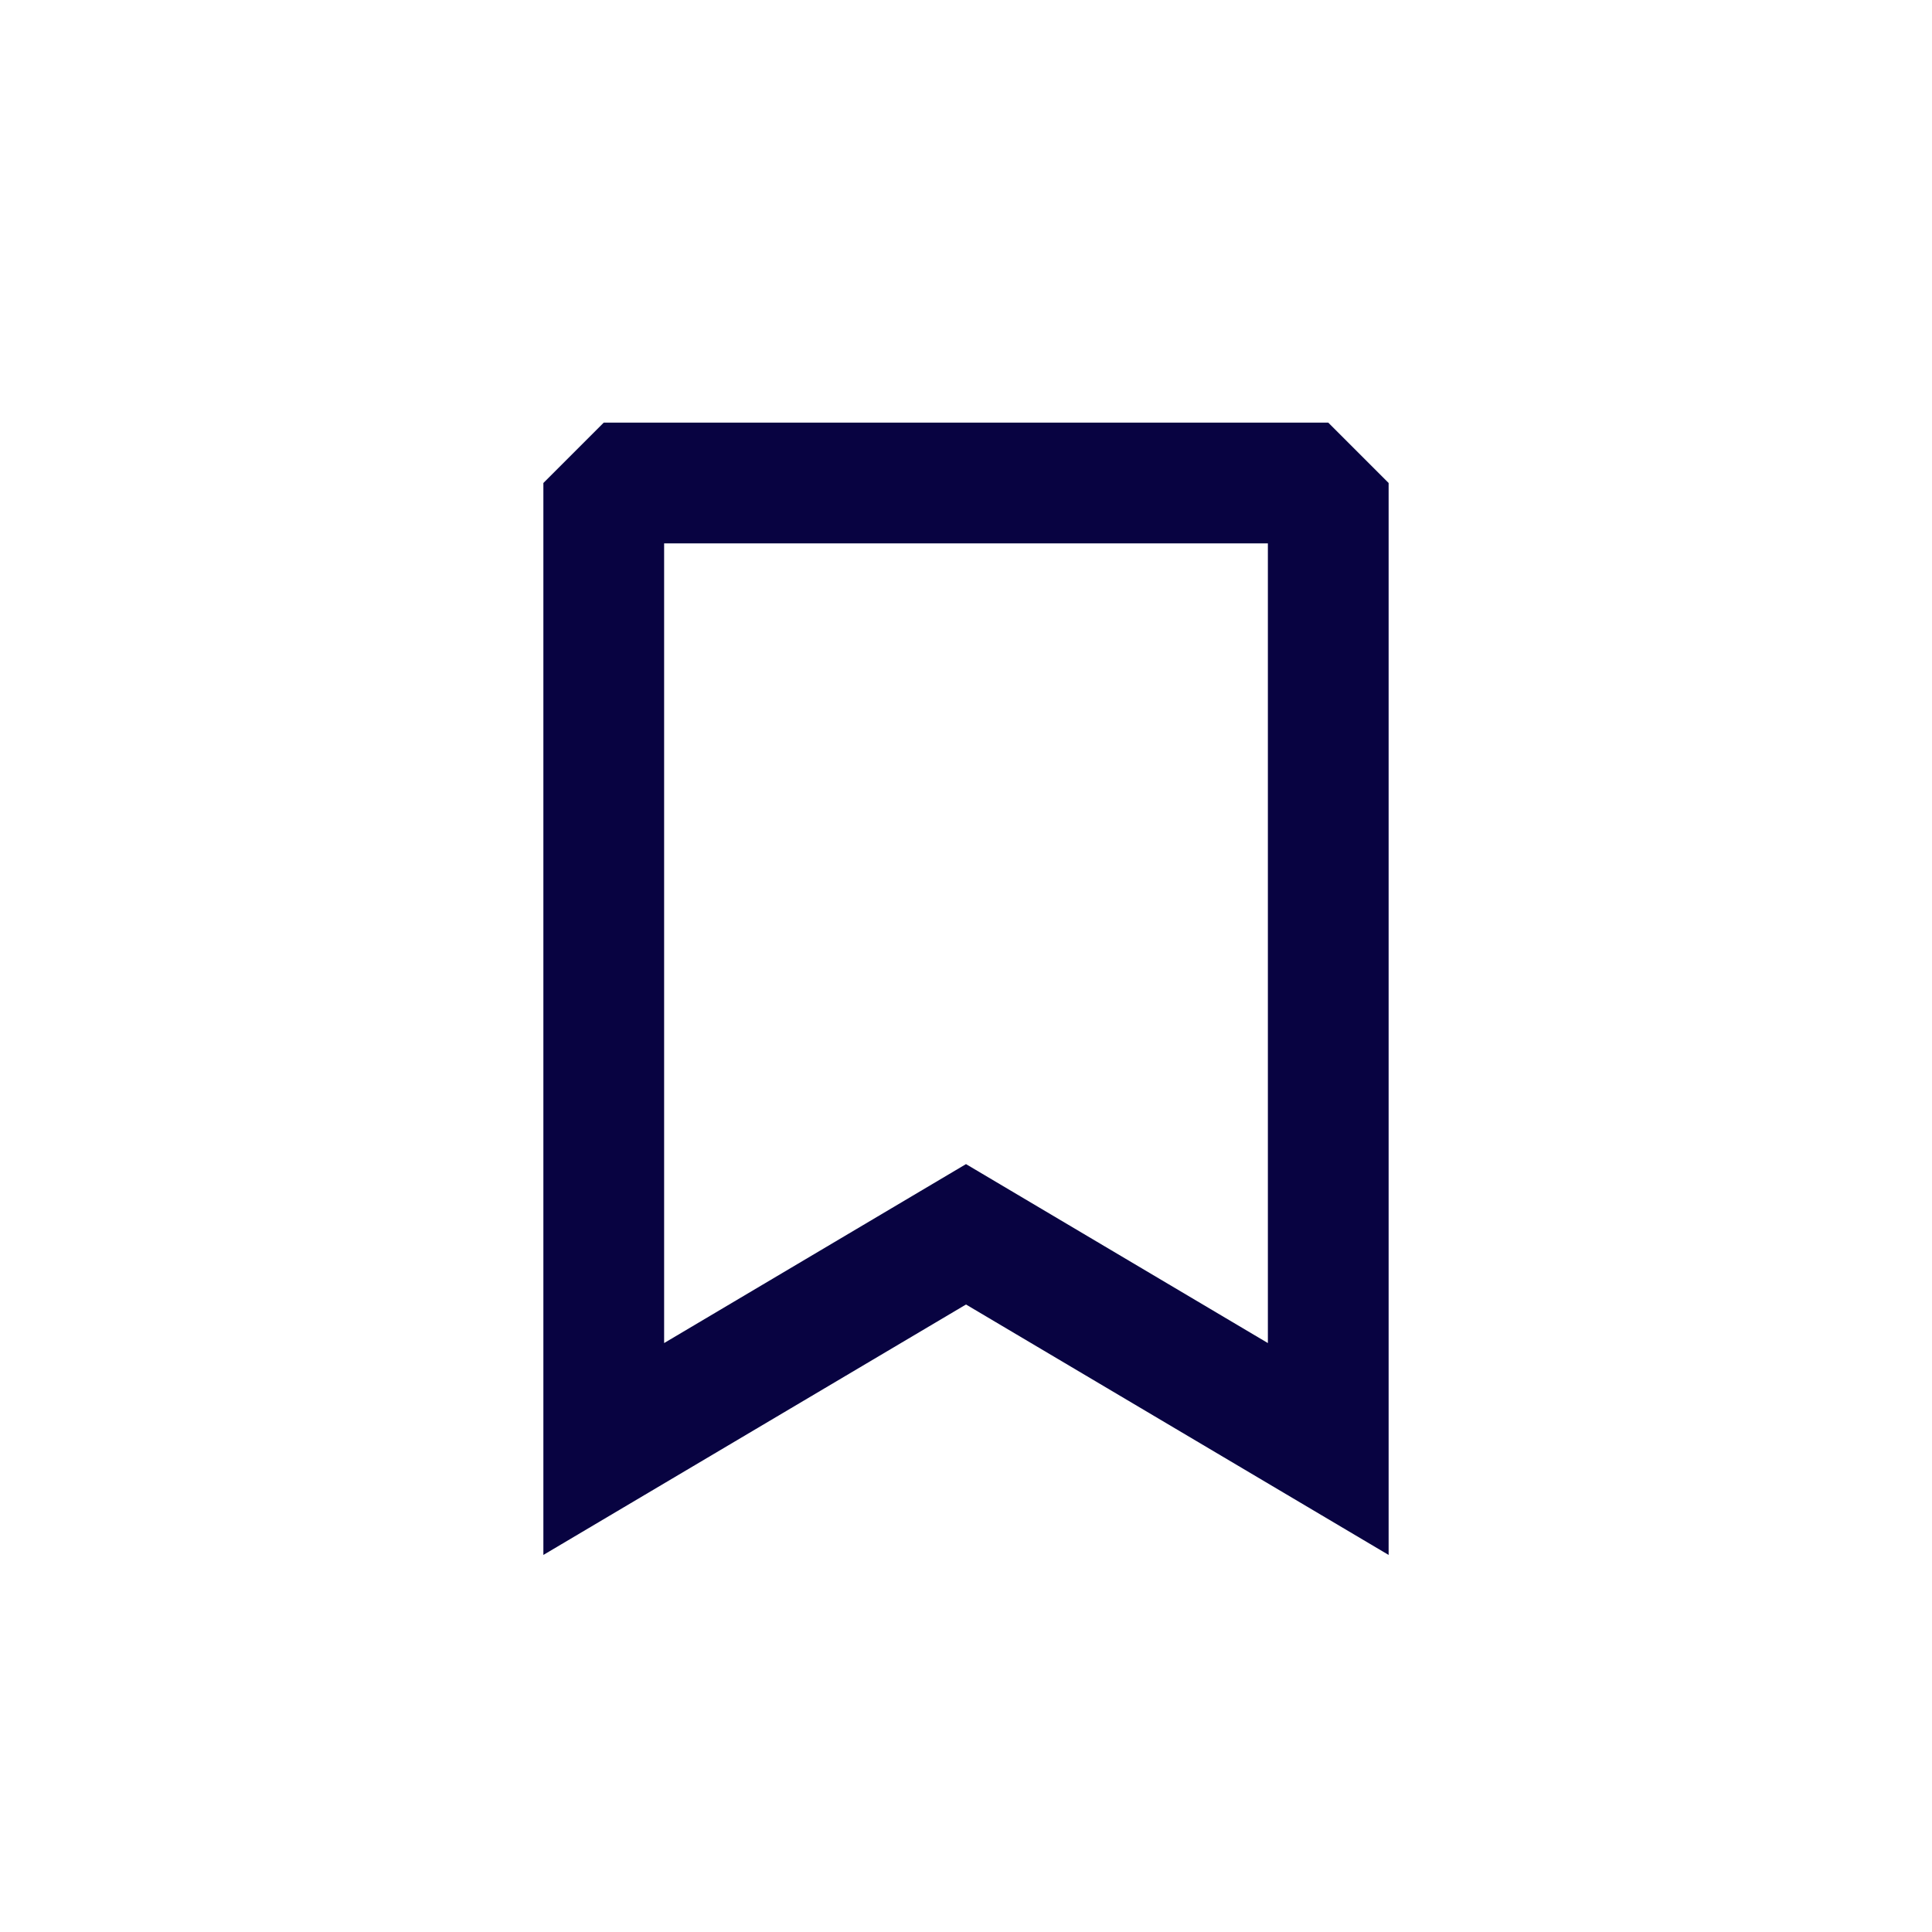
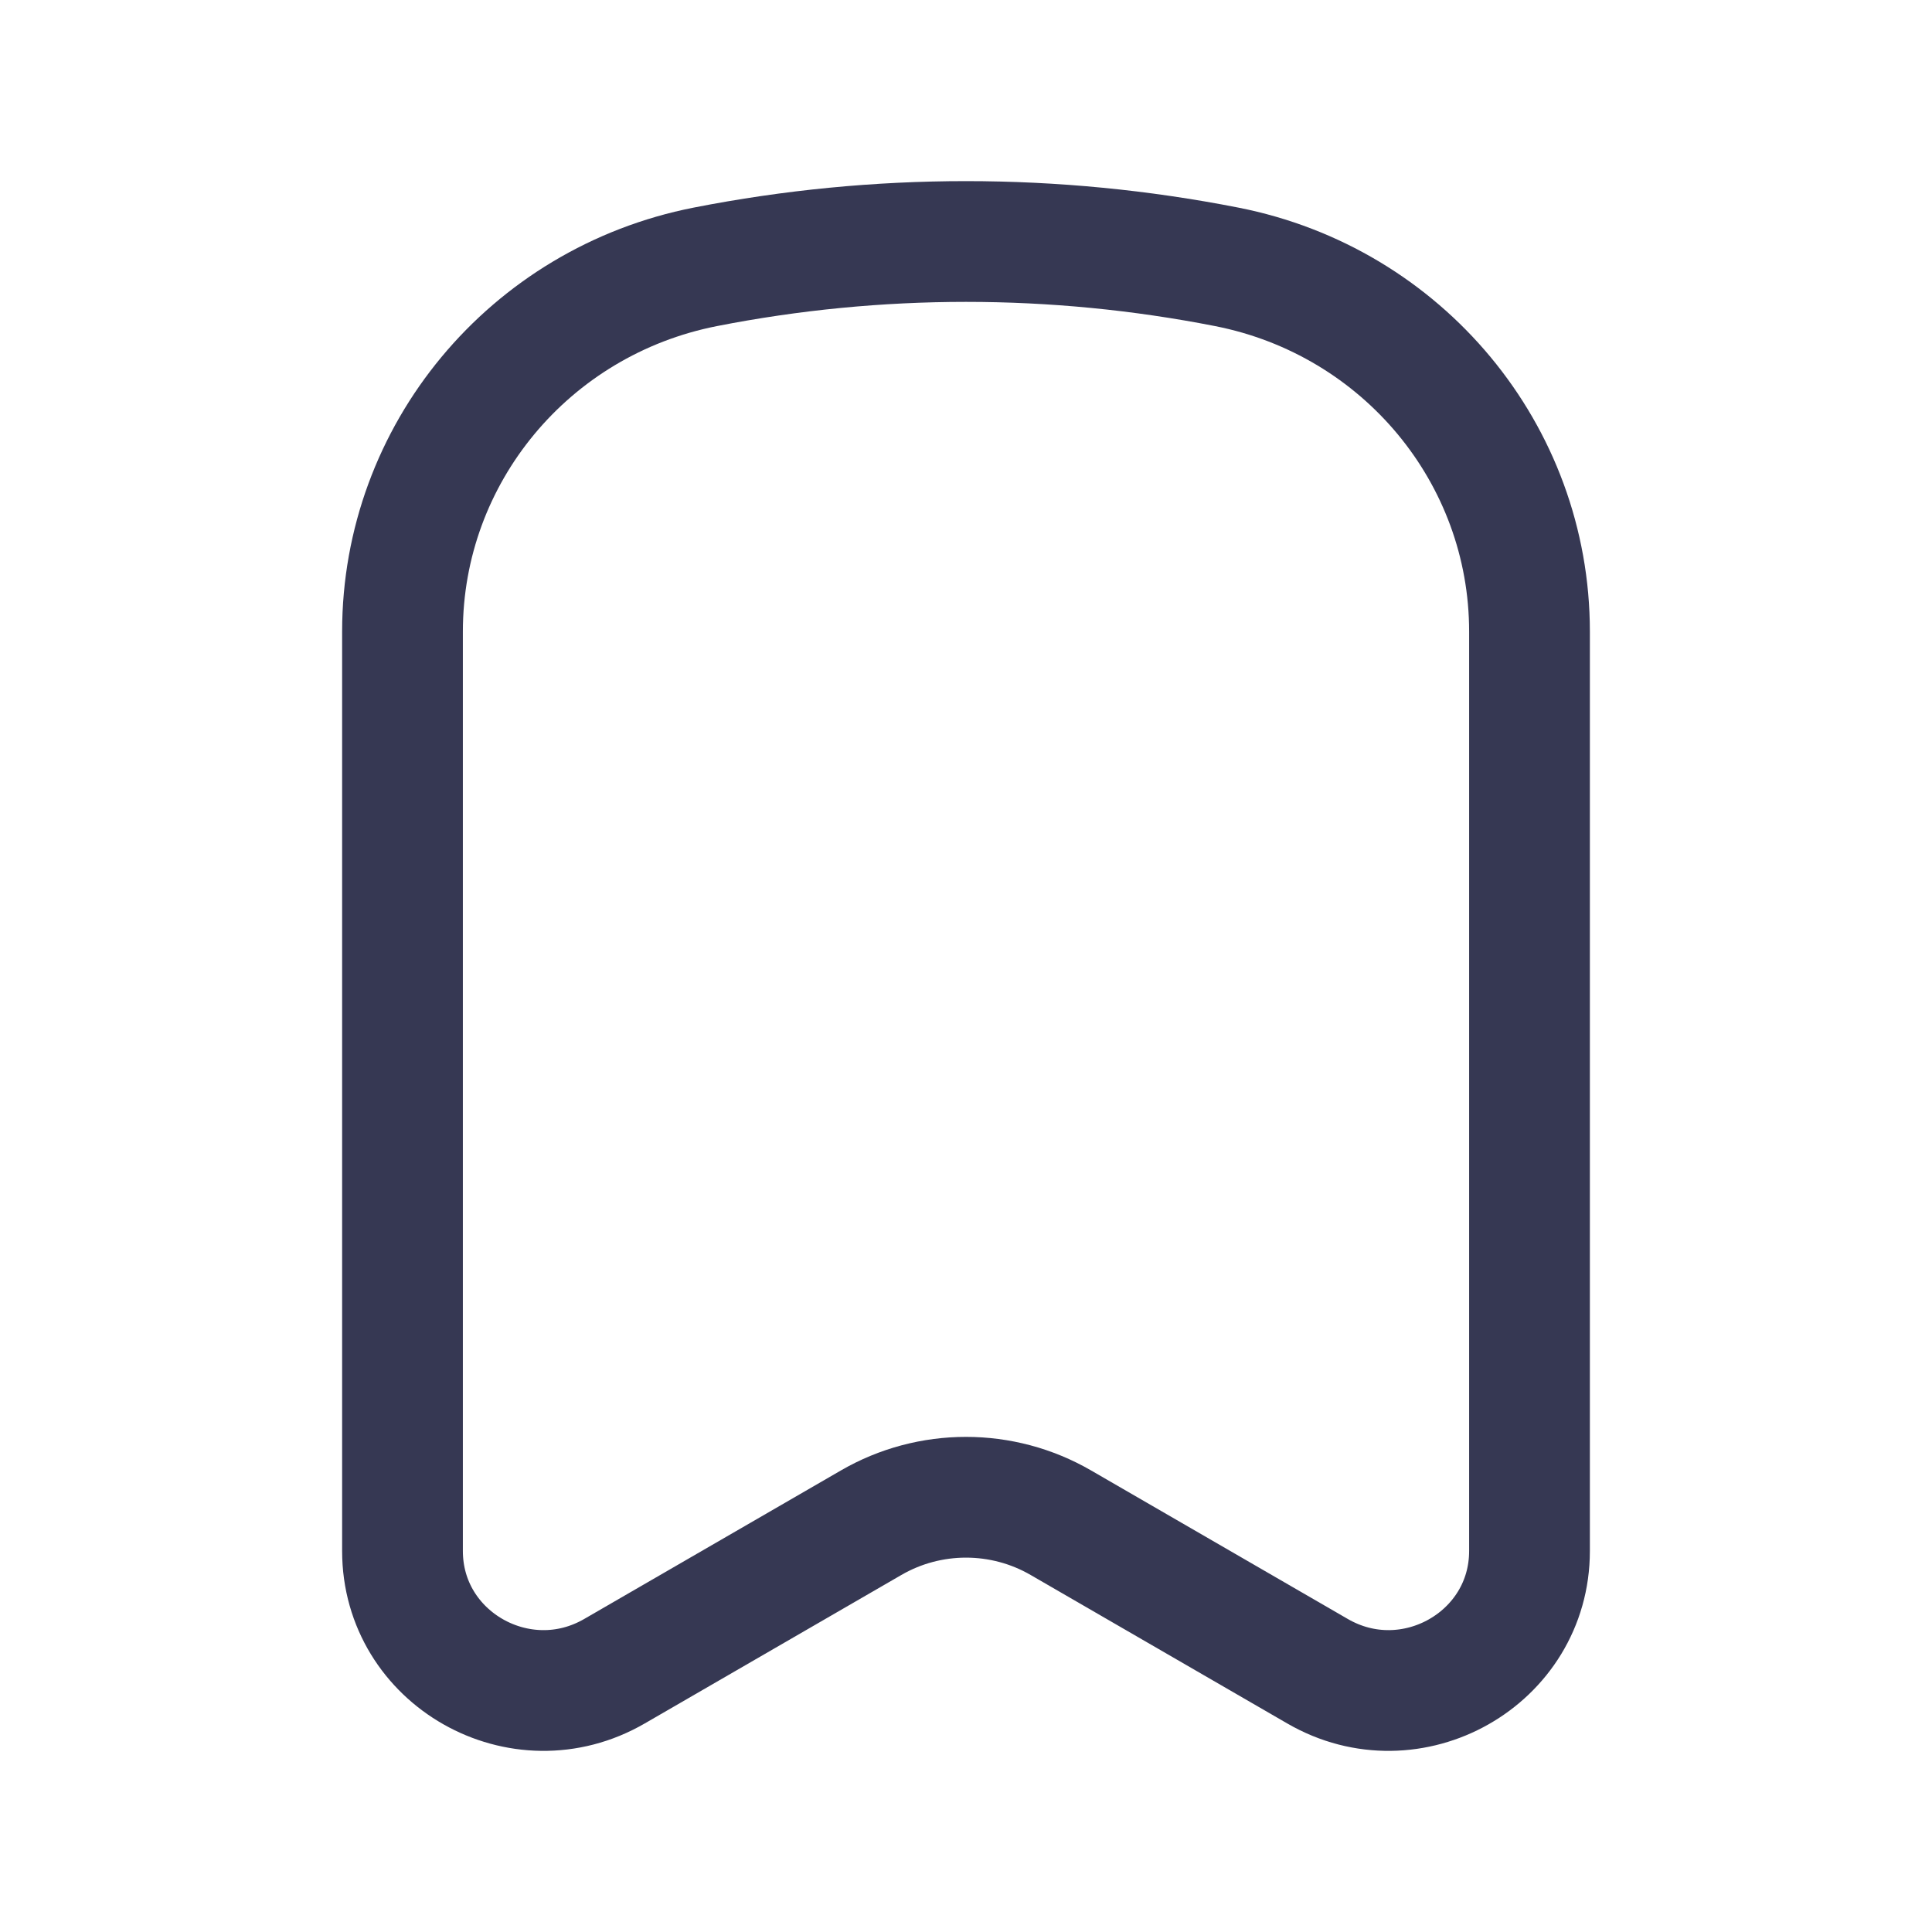
<svg xmlns="http://www.w3.org/2000/svg" width="800px" height="800px" viewBox="0 0 24 24" fill="none">
-   <path fill-rule="evenodd" clip-rule="evenodd" d="M6.75 6L7.5 5.25H16.5L17.25 6V19.316L12 16.205L6.75 19.316V6ZM8.25 6.75V16.684L12 14.461L15.75 16.684V6.75H8.25Z" fill="#080341" />
+   <path d="M19 19.267V7.845C19 5.641 17.425 3.745 15.239 3.315C13.101 2.895 10.899 2.895 8.761 3.315C6.575 3.745 5 5.641 5 7.845V19.267C5 20.604 6.468 21.436 7.634 20.76L10.821 18.916C11.549 18.494 12.451 18.494 13.179 18.916L16.366 20.76C17.532 21.436 19 20.604 19 19.267Z" stroke="#363853" stroke-width="1.5" stroke-linecap="round" stroke-linejoin="round" />
</svg>
